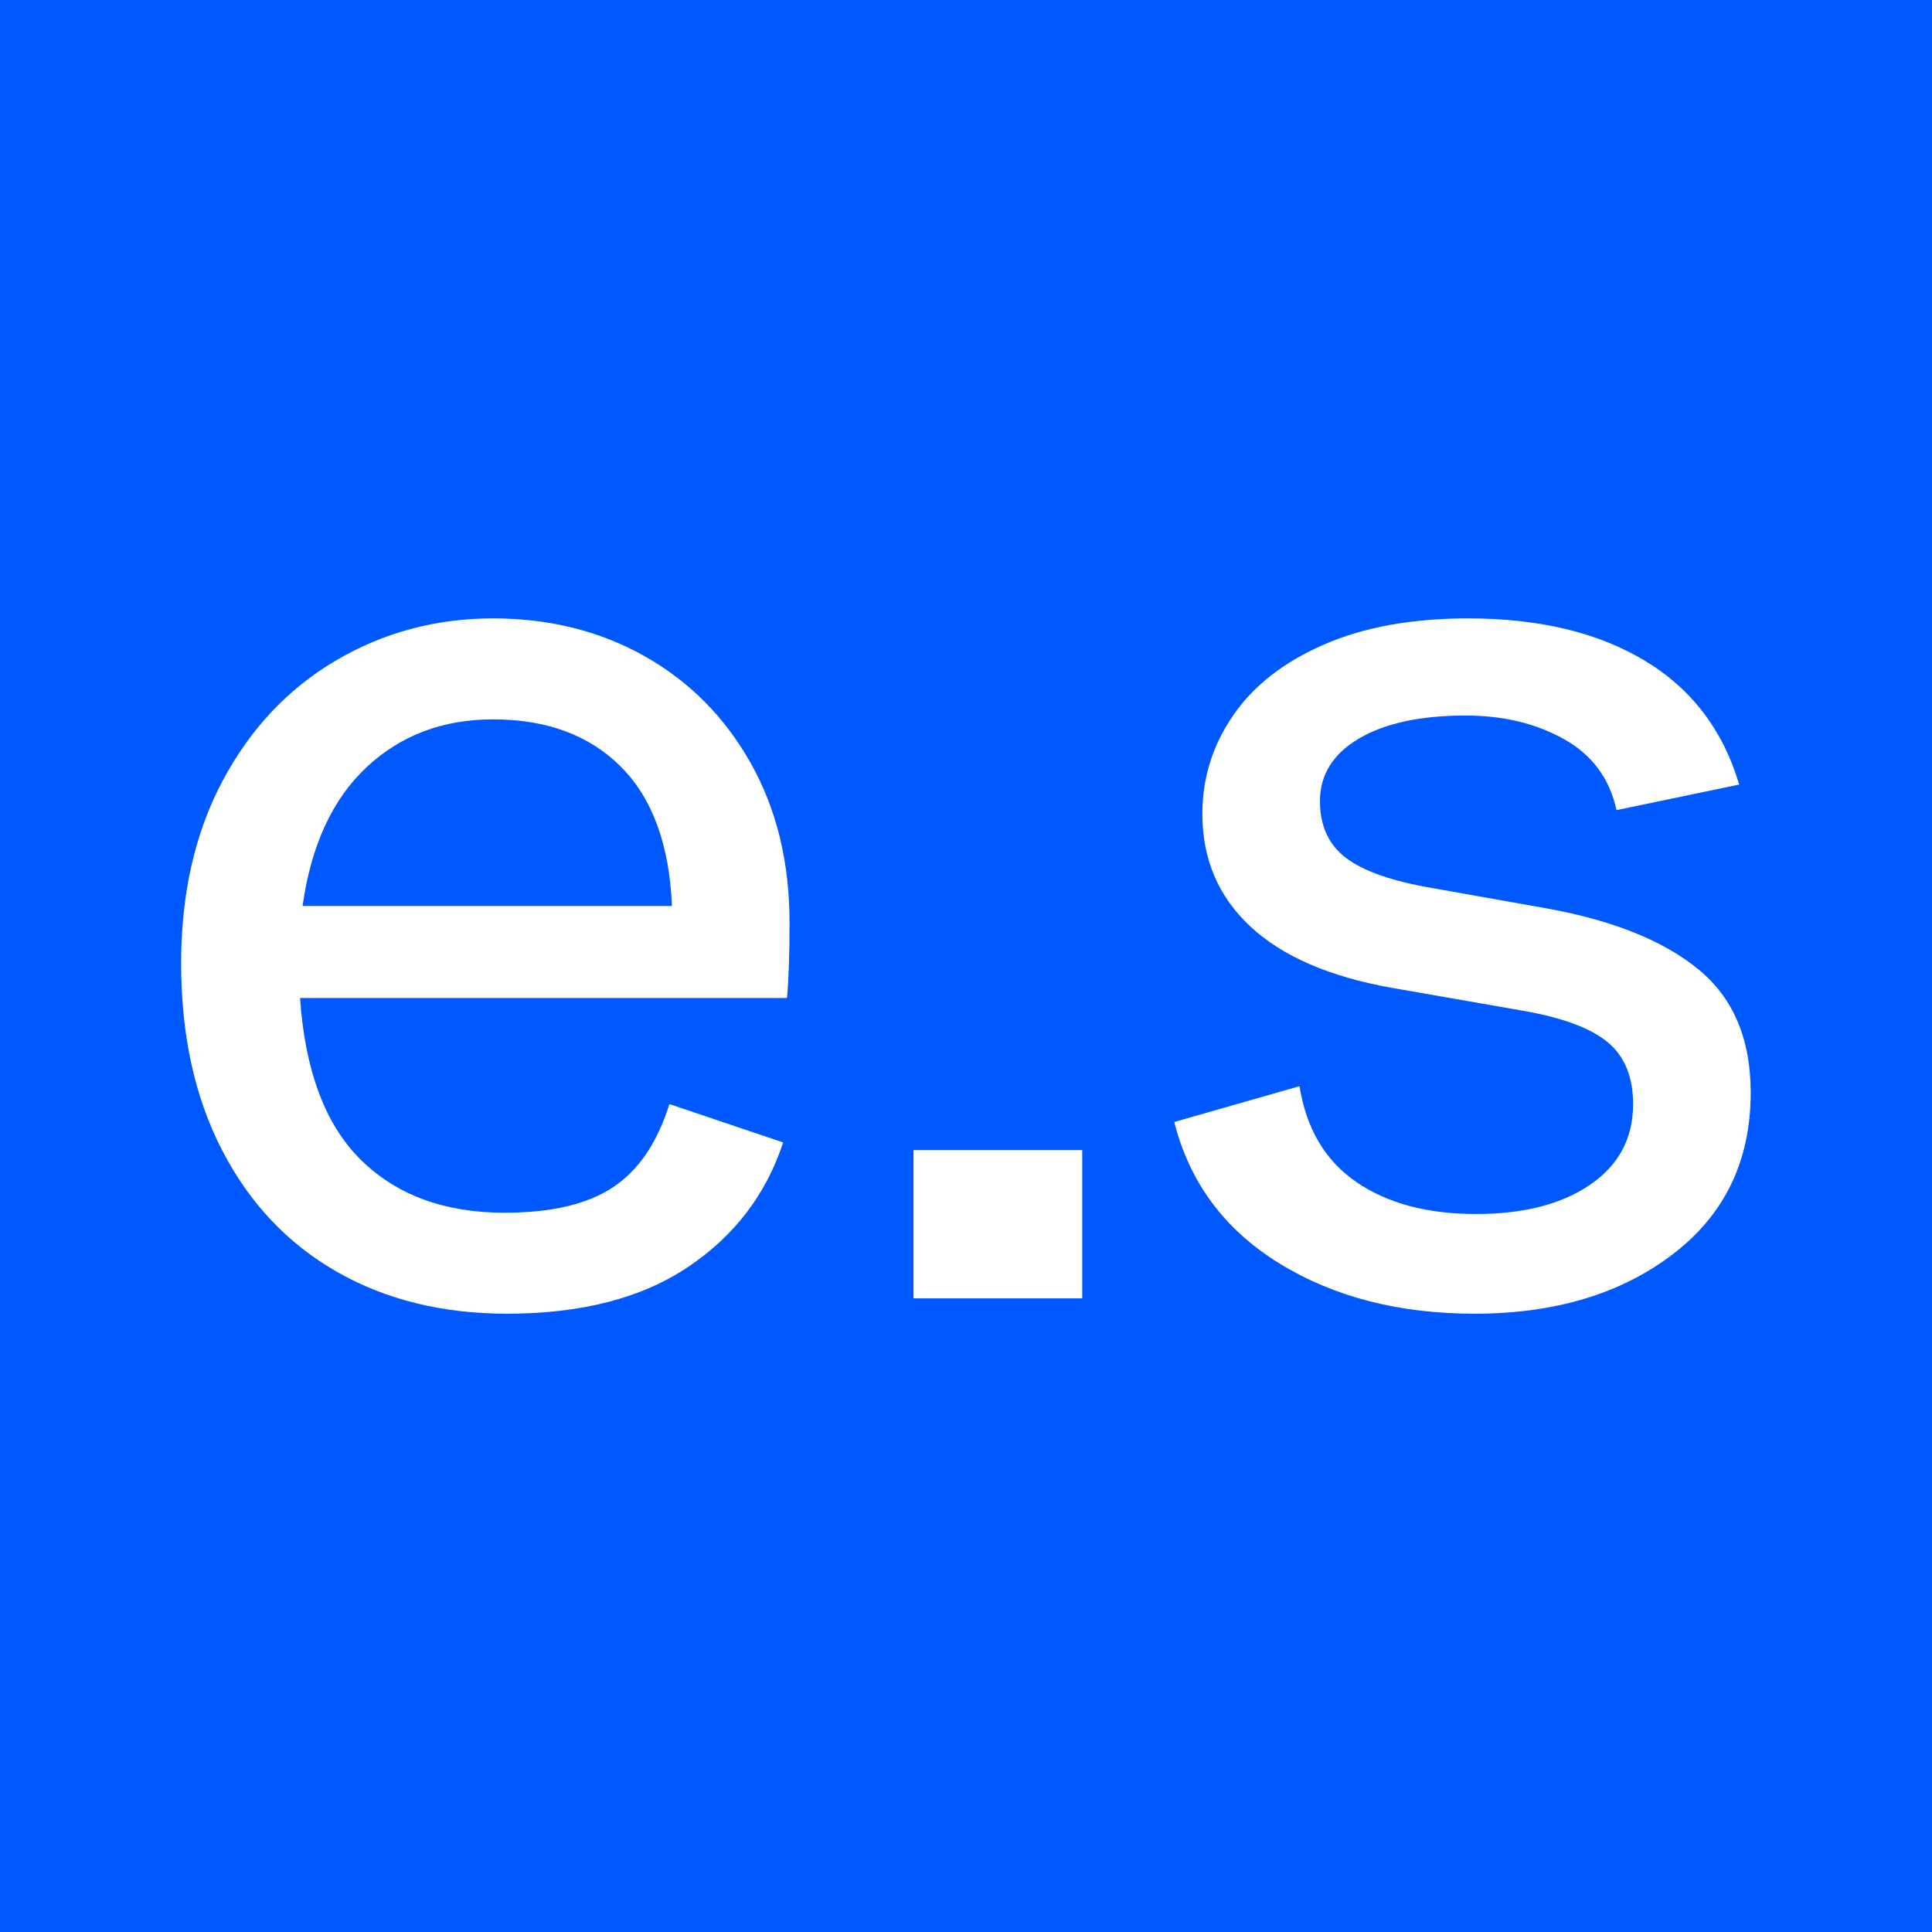
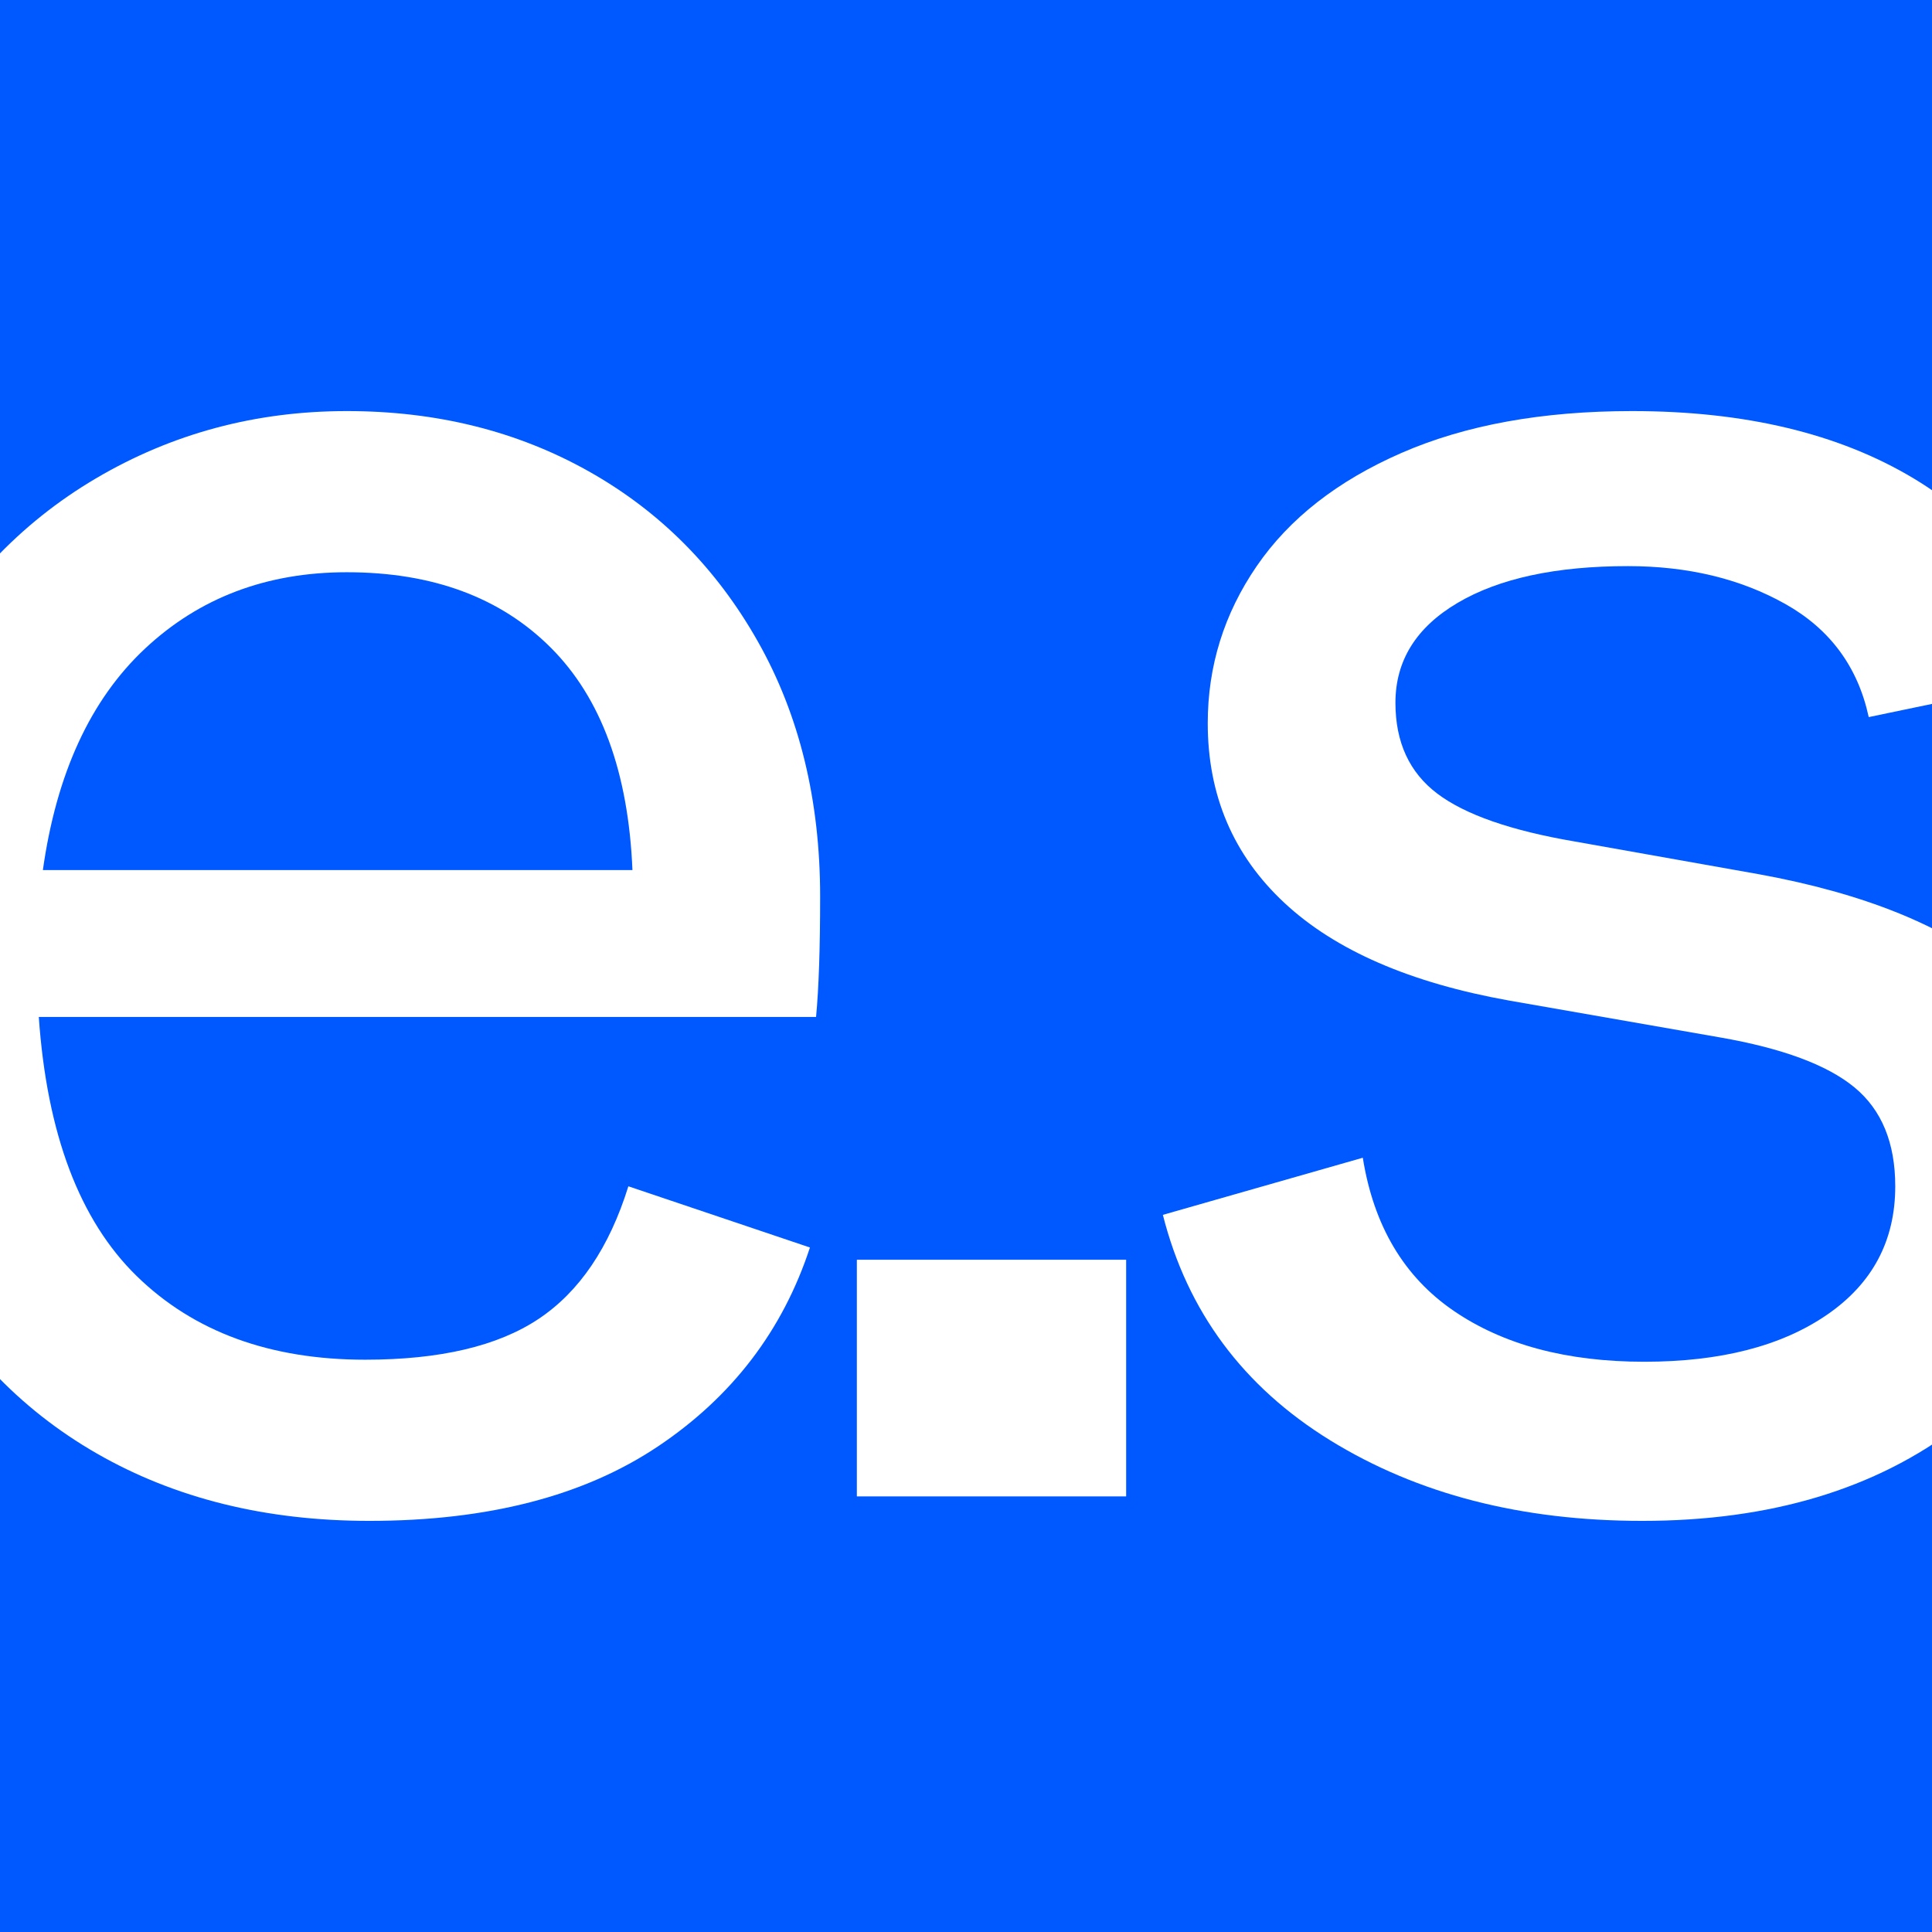
<svg xmlns="http://www.w3.org/2000/svg" viewBox="0 0 32 32">
  <rect width="32" height="32" fill="#0059ff" />
-   <g fill="#fff" transform="translate(1.730 21.505) scale(0.02117 -0.02117)">
-     <path transform="translate(0 0)" d="M60 262Q60 344 92.5 405.0Q125 466 181.0 499.0Q237 532 304 532Q370 532 422.5 502.5Q475 473 505.5 419.0Q536 365 536 294Q536 256 534 235H153Q159 149 201.0 108.0Q243 67 313 67Q368 67 398.0 87.0Q428 107 442 152L531 122Q511 61 456.5 24.5Q402 -12 315 -12Q239 -12 181.5 21.0Q124 54 92.0 116.0Q60 178 60 262ZM444 307Q441 379 404.0 416.0Q367 453 304 453Q245 453 205.0 415.5Q165 378 155 307Z" />
-     <path transform="translate(593 0)" d="M40 116H172V0H40Z" />
-     <path transform="translate(805 0)" d="M32 138 130 166Q138 116 174.5 91.0Q211 66 268 66Q324 66 357.5 89.0Q391 112 391 152Q391 184 371.0 200.5Q351 217 305 225L202 243Q129 256 91.5 291.0Q54 326 54 379Q54 421 78.0 456.0Q102 491 149.0 511.5Q196 532 262 532Q345 532 400.0 499.0Q455 466 474 402L378 382Q370 419 337.0 437.5Q304 456 260 456Q207 456 176.5 438.0Q146 420 146 389Q146 360 166.5 344.5Q187 329 234 321L324 305Q401 291 442.0 257.5Q483 224 483 161Q483 81 422.0 34.5Q361 -12 267 -12Q178 -12 114.0 27.5Q50 67 32 138Z" />
+   <g fill="#fff" transform="translate(-2.500 24.785) scale(0.03379 -0.03379)">
+     <path transform="translate(-60 0)" d="M60 262Q60 344 92.5 405.0Q125 466 181.0 499.0Q237 532 304 532Q370 532 422.5 502.5Q475 473 505.5 419.0Q536 365 536 294Q536 256 534 235H153Q159 149 201.0 108.0Q243 67 313 67Q368 67 398.0 87.0Q428 107 442 152L531 122Q511 61 456.5 24.5Q402 -12 315 -12Q239 -12 181.5 21.0Q124 54 92.0 116.0Q60 178 60 262ZM444 307Q441 379 404.0 416.0Q367 453 304 453Q245 453 205.0 415.5Q165 378 155 307Z" />
+     <path transform="translate(454 0)" d="M40 116H172V0H40Z" />
+     <path transform="translate(612 0)" d="M32 138 130 166Q138 116 174.5 91.0Q211 66 268 66Q324 66 357.5 89.0Q391 112 391 152Q391 184 371.0 200.5Q351 217 305 225L202 243Q129 256 91.5 291.0Q54 326 54 379Q54 421 78.0 456.0Q102 491 149.0 511.5Q196 532 262 532Q345 532 400.0 499.0Q455 466 474 402L378 382Q370 419 337.0 437.5Q304 456 260 456Q207 456 176.5 438.0Q146 420 146 389Q146 360 166.5 344.5Q187 329 234 321L324 305Q401 291 442.0 257.5Q483 224 483 161Q483 81 422.0 34.5Q361 -12 267 -12Q178 -12 114.0 27.5Q50 67 32 138Z" />
  </g>
</svg>
